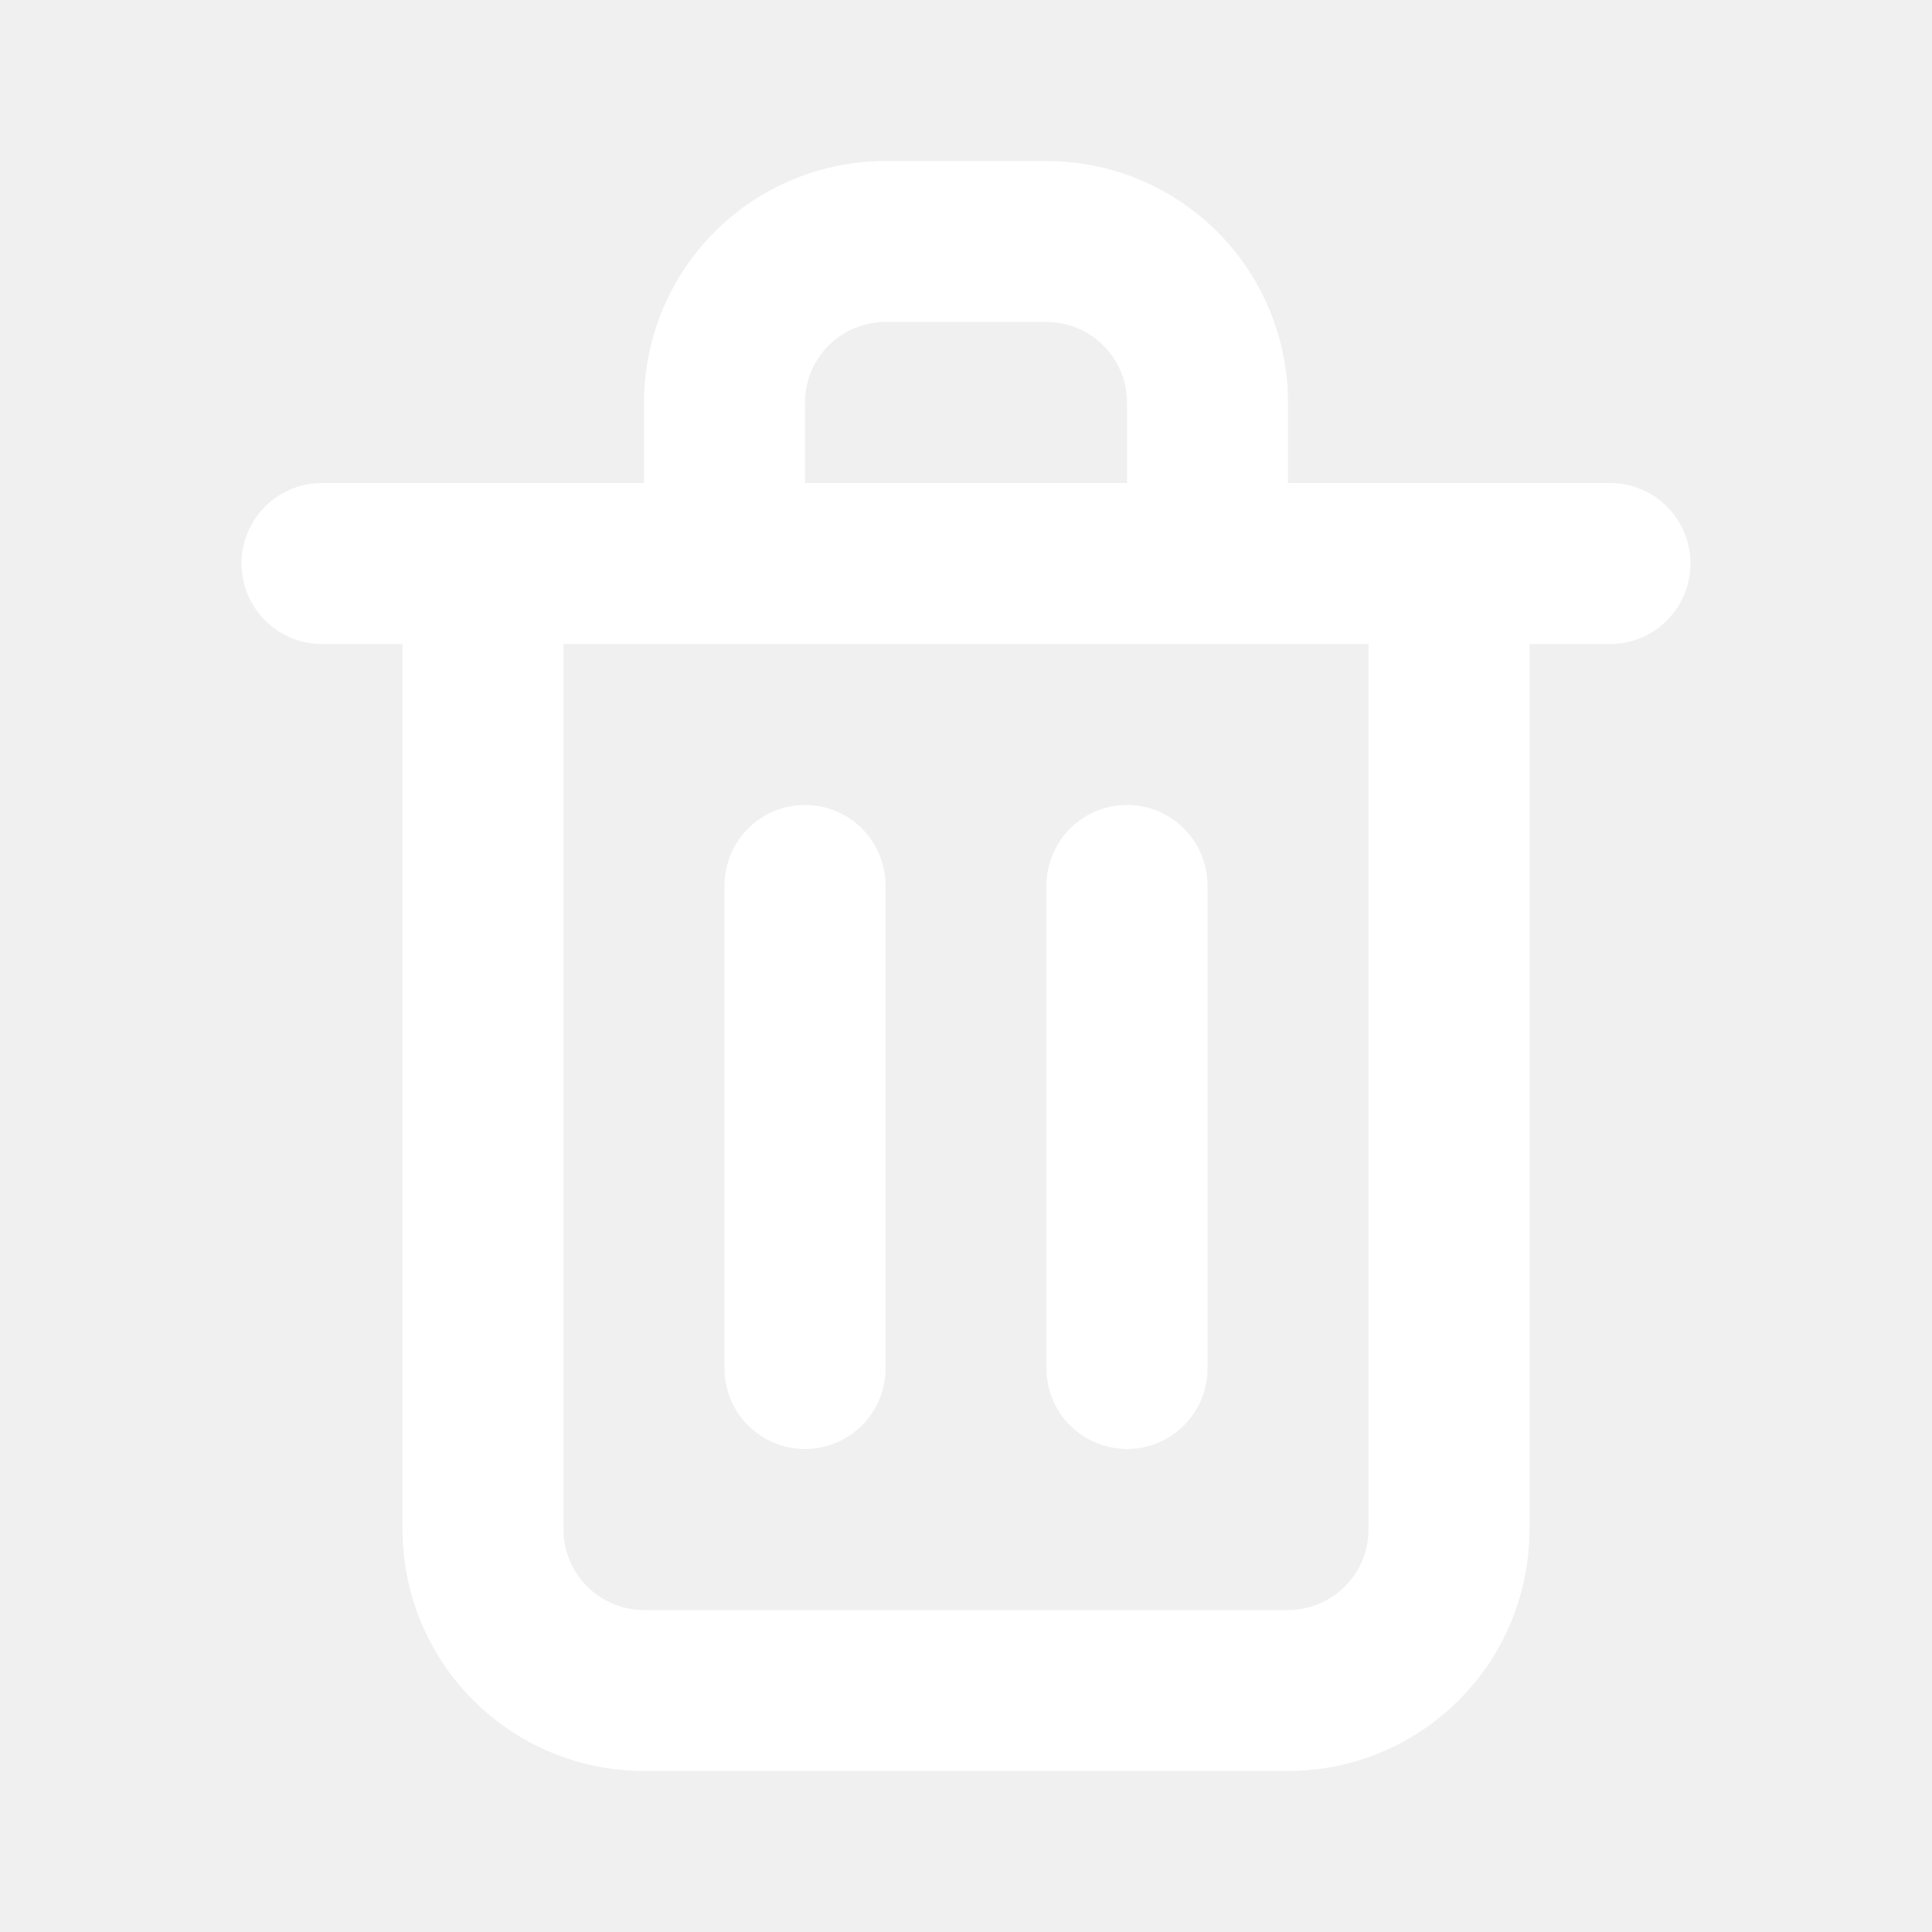
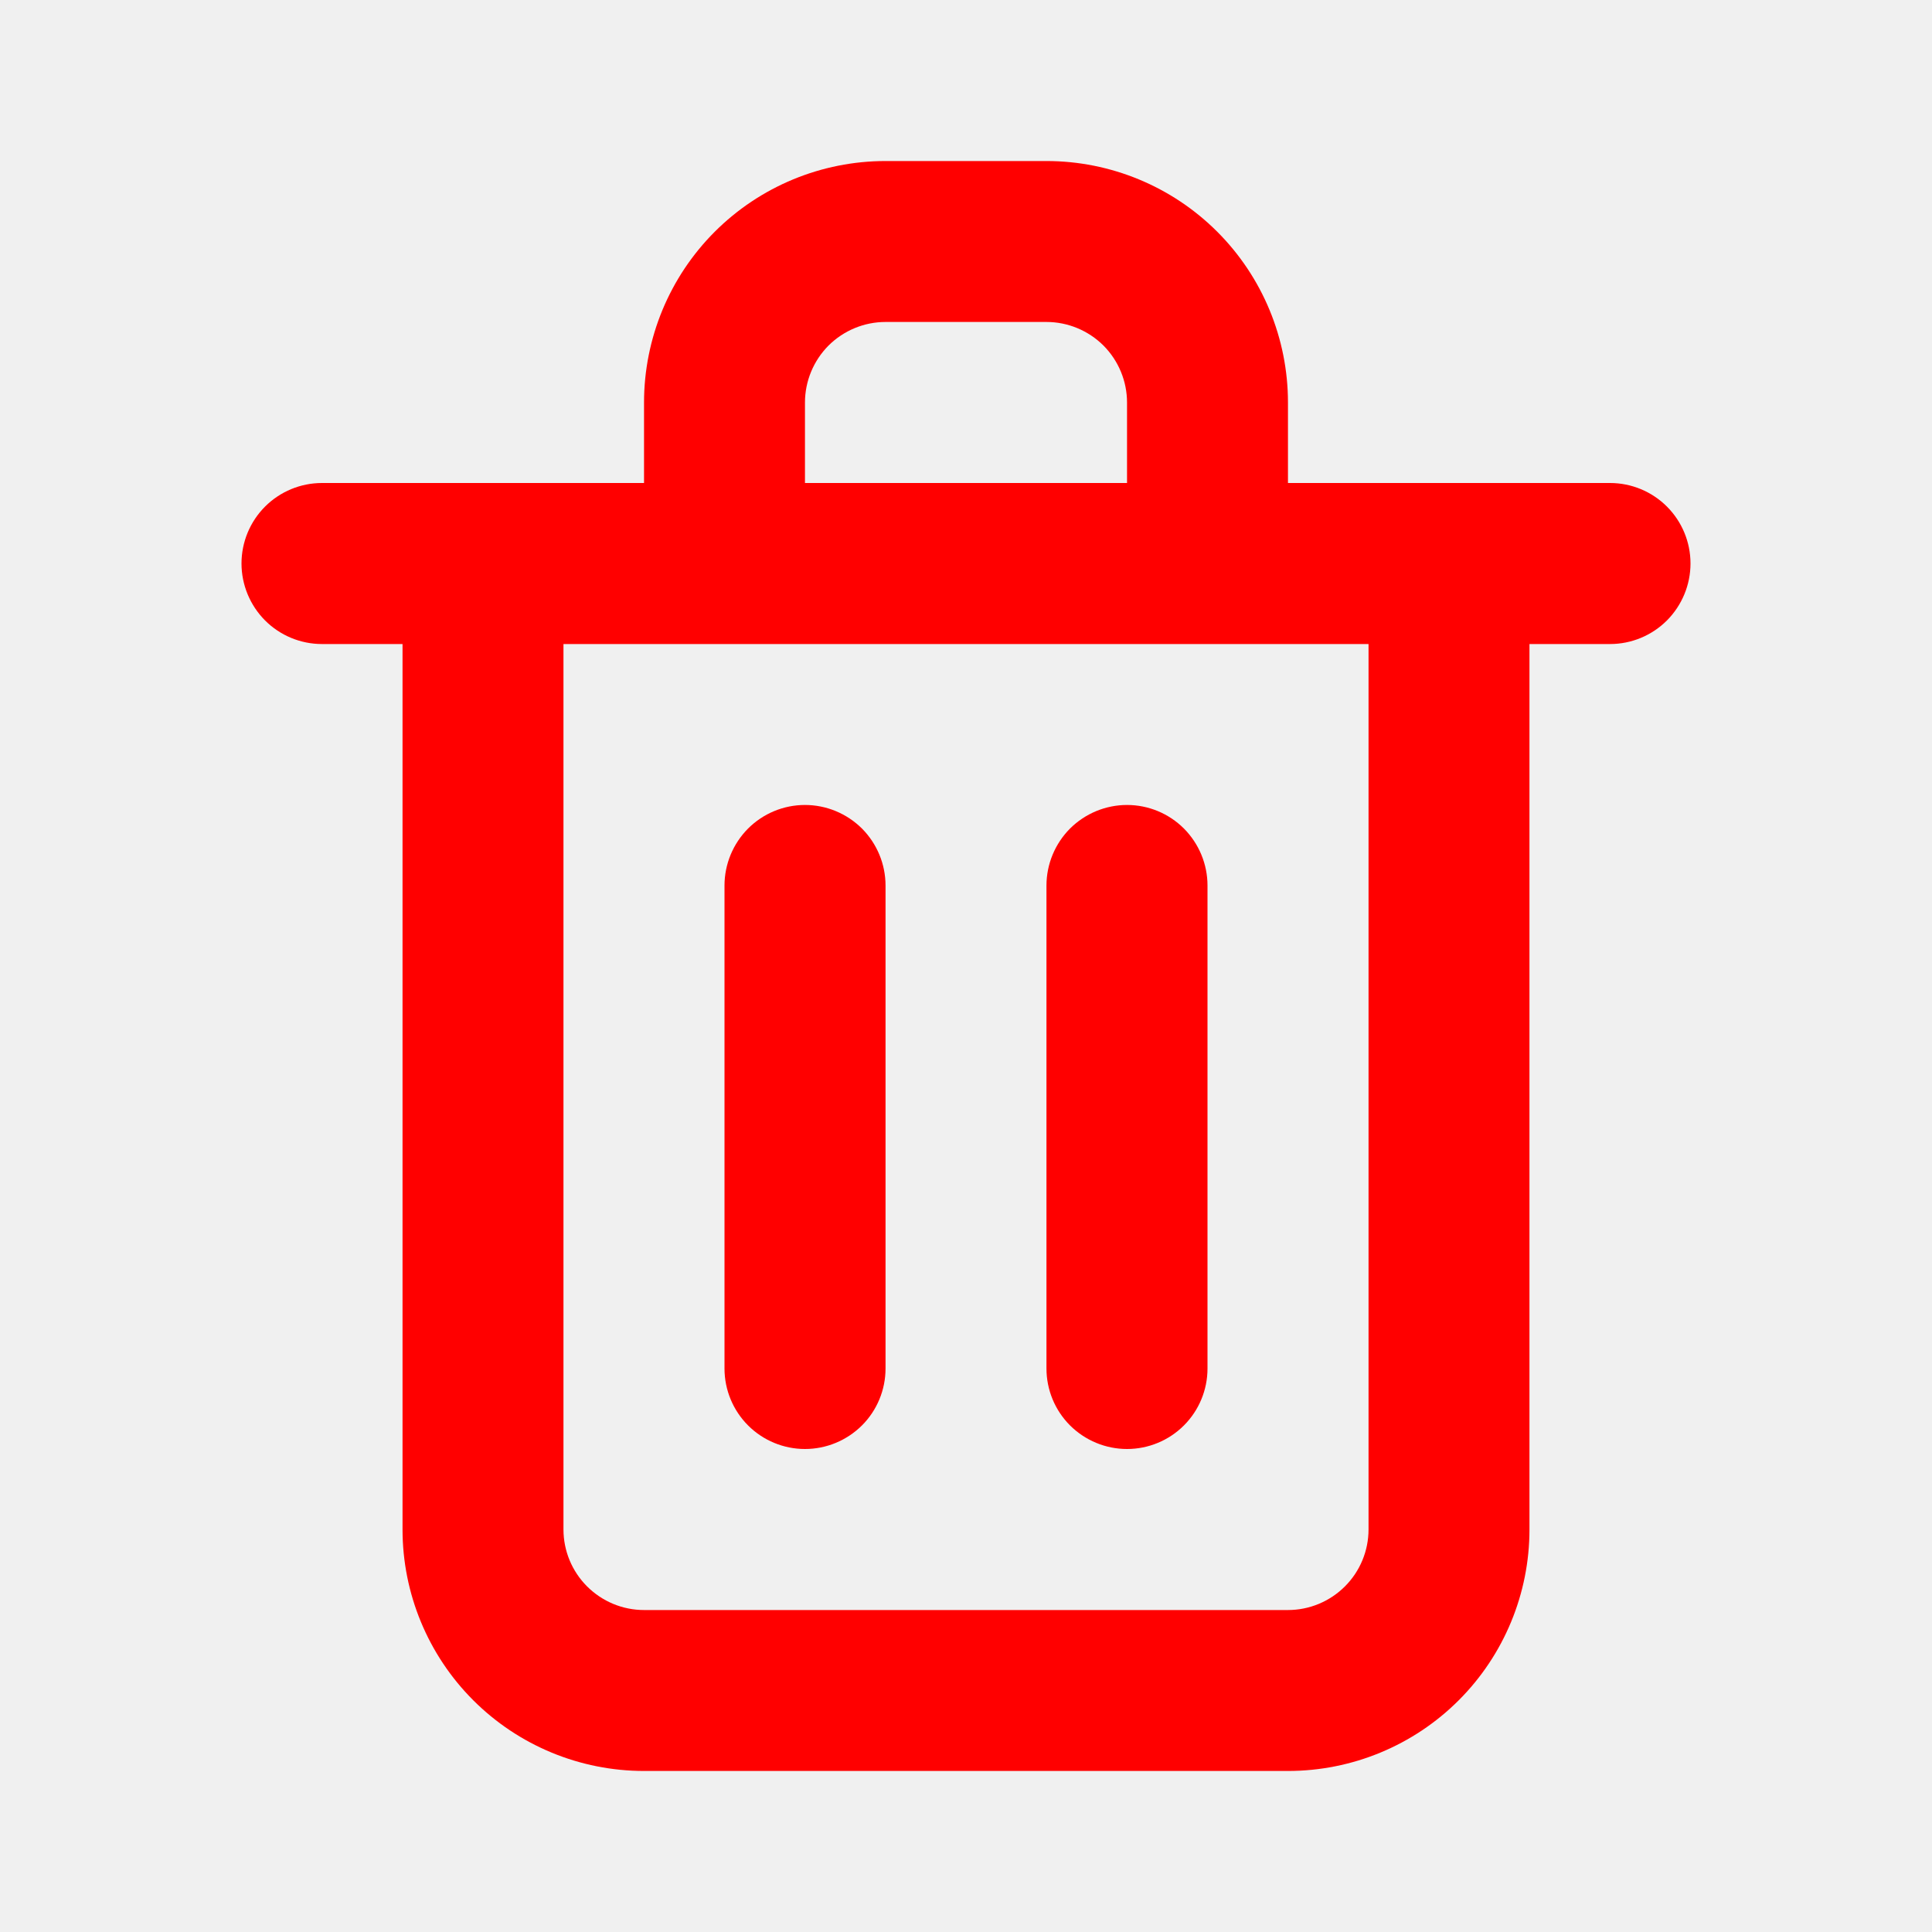
<svg xmlns="http://www.w3.org/2000/svg" width="20" height="20" viewBox="0 0 20 20" fill="none">
-   <path d="M8.333 15C8.554 15 8.766 14.912 8.923 14.756C9.079 14.6 9.167 14.388 9.167 14.167V9.167C9.167 8.946 9.079 8.734 8.923 8.577C8.766 8.421 8.554 8.333 8.333 8.333C8.112 8.333 7.9 8.421 7.744 8.577C7.588 8.734 7.5 8.946 7.5 9.167V14.167C7.5 14.388 7.588 14.6 7.744 14.756C7.9 14.912 8.112 15 8.333 15ZM16.667 5H13.333V4.167C13.333 3.504 13.07 2.868 12.601 2.399C12.132 1.93 11.496 1.667 10.833 1.667H9.167C8.504 1.667 7.868 1.93 7.399 2.399C6.93 2.868 6.667 3.504 6.667 4.167V5H3.333C3.112 5 2.9 5.088 2.744 5.244C2.588 5.4 2.5 5.612 2.5 5.833C2.5 6.054 2.588 6.266 2.744 6.423C2.9 6.579 3.112 6.667 3.333 6.667H4.167V15.833C4.167 16.496 4.43 17.132 4.899 17.601C5.368 18.07 6.004 18.333 6.667 18.333H13.333C13.996 18.333 14.632 18.07 15.101 17.601C15.57 17.132 15.833 16.496 15.833 15.833V6.667H16.667C16.888 6.667 17.1 6.579 17.256 6.423C17.412 6.266 17.5 6.054 17.5 5.833C17.5 5.612 17.412 5.4 17.256 5.244C17.1 5.088 16.888 5 16.667 5ZM8.333 4.167C8.333 3.946 8.421 3.734 8.577 3.577C8.734 3.421 8.946 3.333 9.167 3.333H10.833C11.054 3.333 11.266 3.421 11.423 3.577C11.579 3.734 11.667 3.946 11.667 4.167V5H8.333V4.167ZM14.167 15.833C14.167 16.054 14.079 16.266 13.923 16.422C13.766 16.579 13.554 16.667 13.333 16.667H6.667C6.446 16.667 6.234 16.579 6.077 16.422C5.921 16.266 5.833 16.054 5.833 15.833V6.667H14.167V15.833ZM11.667 15C11.888 15 12.1 14.912 12.256 14.756C12.412 14.6 12.5 14.388 12.5 14.167V9.167C12.5 8.946 12.412 8.734 12.256 8.577C12.1 8.421 11.888 8.333 11.667 8.333C11.446 8.333 11.234 8.421 11.077 8.577C10.921 8.734 10.833 8.946 10.833 9.167V14.167C10.833 14.388 10.921 14.6 11.077 14.756C11.234 14.912 11.446 15 11.667 15Z" fill="#fff" />
+   <path d="M8.333 15C8.554 15 8.766 14.912 8.923 14.756C9.079 14.6 9.167 14.388 9.167 14.167V9.167C9.167 8.946 9.079 8.734 8.923 8.577C8.766 8.421 8.554 8.333 8.333 8.333C8.112 8.333 7.9 8.421 7.744 8.577C7.588 8.734 7.5 8.946 7.5 9.167V14.167C7.5 14.388 7.588 14.6 7.744 14.756C7.9 14.912 8.112 15 8.333 15ZM16.667 5H13.333V4.167C13.333 3.504 13.07 2.868 12.601 2.399C12.132 1.93 11.496 1.667 10.833 1.667H9.167C8.504 1.667 7.868 1.93 7.399 2.399C6.93 2.868 6.667 3.504 6.667 4.167V5H3.333C3.112 5 2.9 5.088 2.744 5.244C2.588 5.4 2.5 5.612 2.5 5.833C2.5 6.054 2.588 6.266 2.744 6.423C2.9 6.579 3.112 6.667 3.333 6.667H4.167V15.833C4.167 16.496 4.43 17.132 4.899 17.601C5.368 18.07 6.004 18.333 6.667 18.333H13.333C13.996 18.333 14.632 18.07 15.101 17.601C15.57 17.132 15.833 16.496 15.833 15.833V6.667H16.667C16.888 6.667 17.1 6.579 17.256 6.423C17.412 6.266 17.5 6.054 17.5 5.833C17.5 5.612 17.412 5.4 17.256 5.244C17.1 5.088 16.888 5 16.667 5ZM8.333 4.167C8.333 3.946 8.421 3.734 8.577 3.577C8.734 3.421 8.946 3.333 9.167 3.333H10.833C11.054 3.333 11.266 3.421 11.423 3.577C11.579 3.734 11.667 3.946 11.667 4.167V5H8.333V4.167ZM14.167 15.833C14.167 16.054 14.079 16.266 13.923 16.422C13.766 16.579 13.554 16.667 13.333 16.667H6.667C6.446 16.667 6.234 16.579 6.077 16.422C5.921 16.266 5.833 16.054 5.833 15.833V6.667H14.167V15.833ZM11.667 15C11.888 15 12.1 14.912 12.256 14.756C12.412 14.6 12.5 14.388 12.5 14.167V9.167C12.5 8.946 12.412 8.734 12.256 8.577C12.1 8.421 11.888 8.333 11.667 8.333C11.446 8.333 11.234 8.421 11.077 8.577C10.921 8.734 10.833 8.946 10.833 9.167V14.167C10.833 14.388 10.921 14.6 11.077 14.756C11.234 14.912 11.446 15 11.667 15Z" fill="#FF0000" />
</svg>
